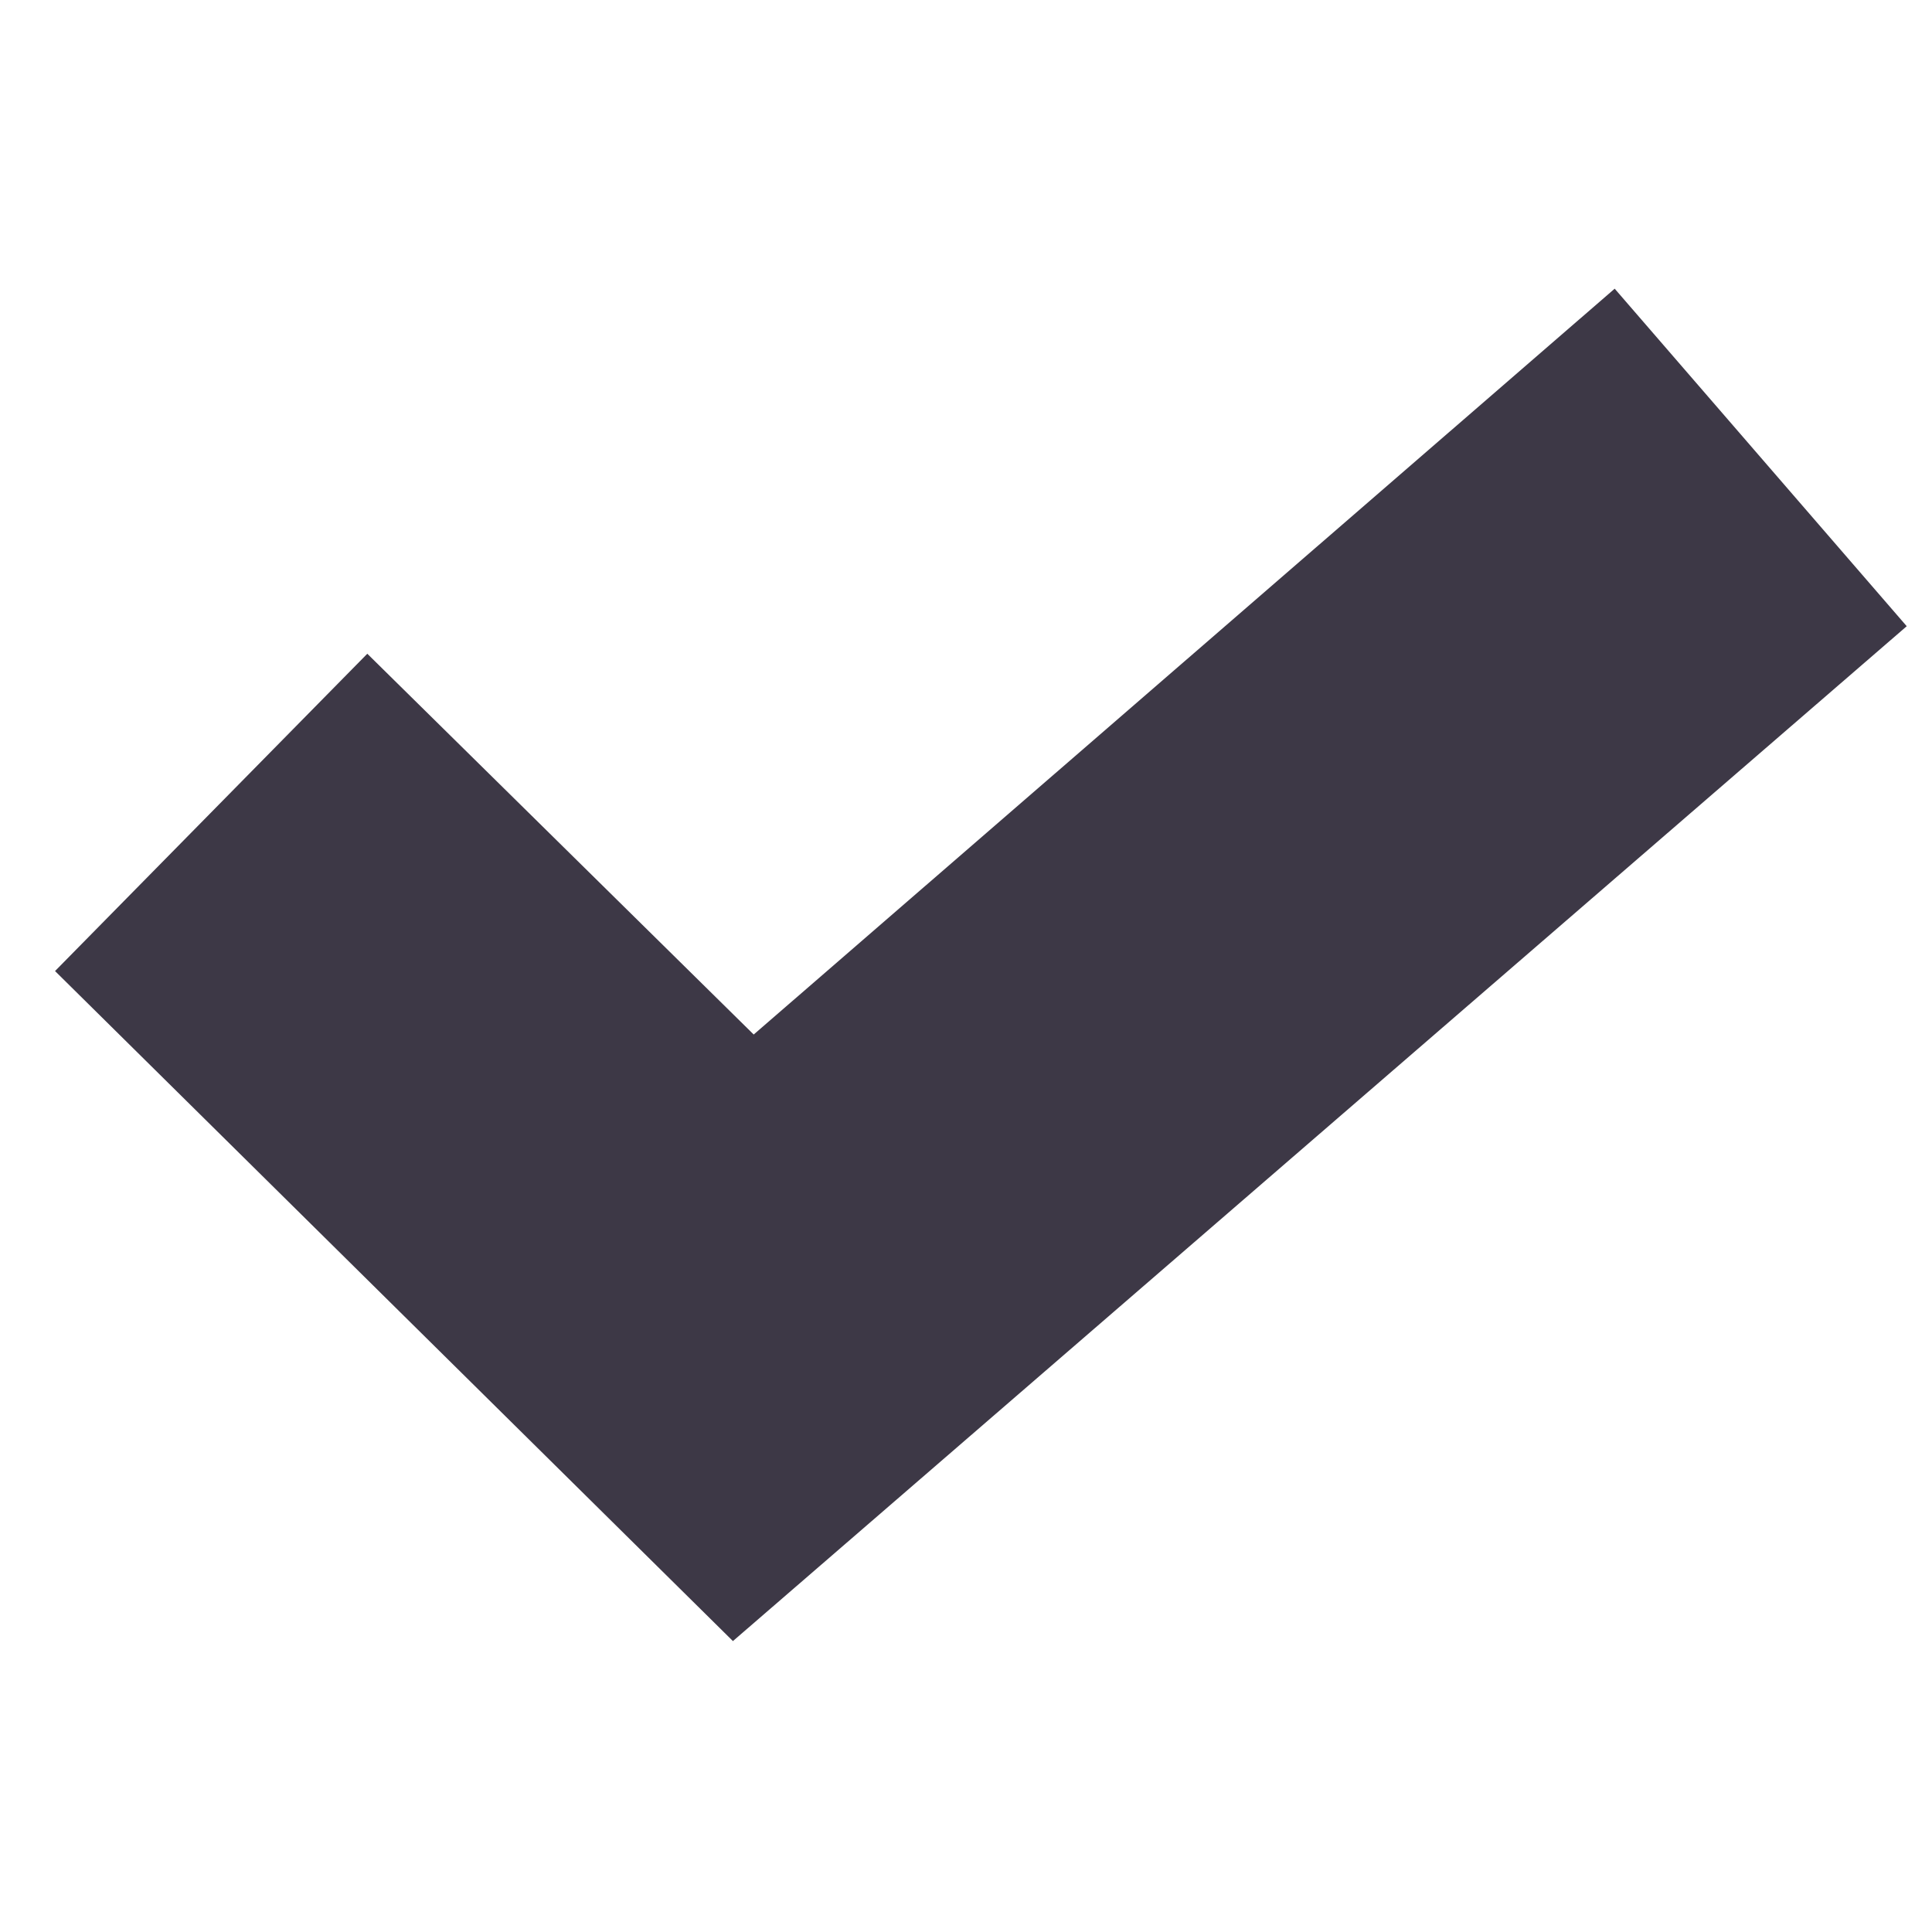
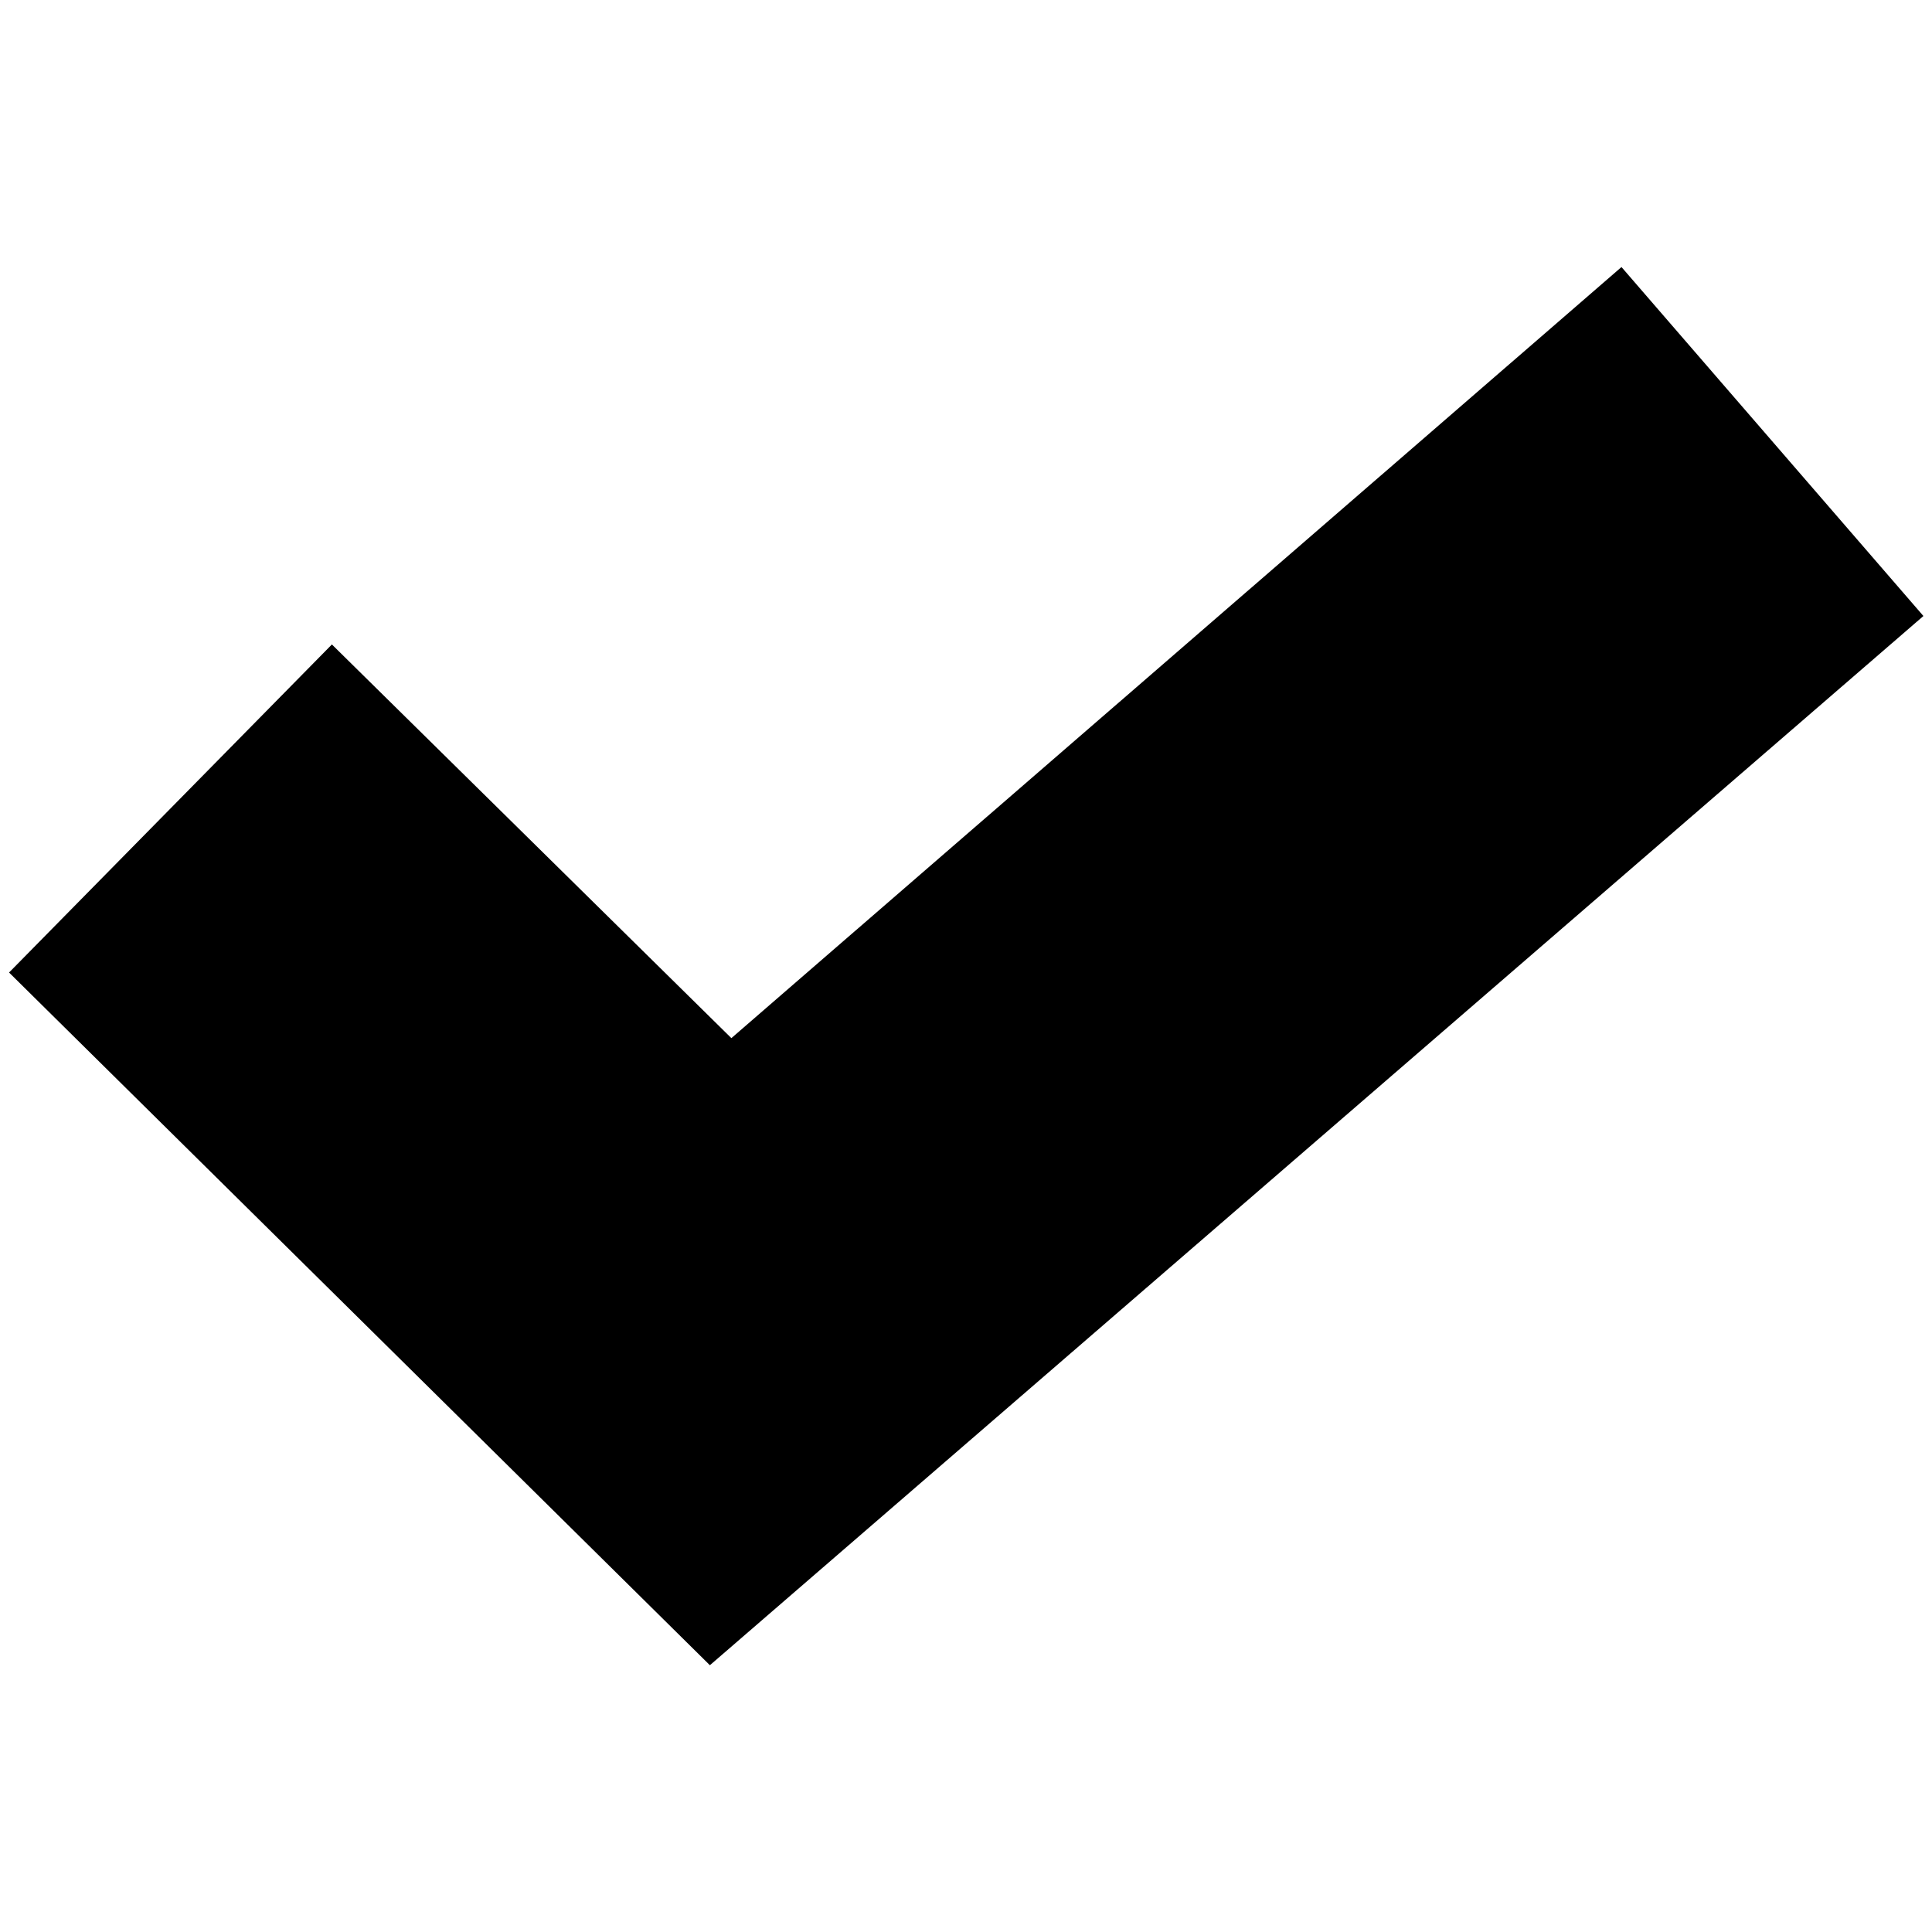
- <svg xmlns="http://www.w3.org/2000/svg" width="13" height="13" viewBox="0 0 3.44 3.44" version="1.1" id="svg814">
+ <svg xmlns="http://www.w3.org/2000/svg" width="16" height="16" viewBox="0 0 16 16" version="1.1" id="svg814">
  <defs id="defs811" />
-   <g id="layer1">
-     <path style="color:#000000;fill:#3d3846;-inkscape-stroke:none" d="M 2.875,0.514 1.342,1.842 0.654,1.164 0.098,1.729 1.305,2.922 3.395,1.115 Z" id="path5387-7" />
+   <g id="layer1" transform="matrix(4.808584,0,0,4.808584,-0.3962377,-0.260057)">
+     <path style="color:#000000;fill:#000000;fill-opacity:1;-inkscape-stroke:none" d="M 2.875,0.514 1.342,1.842 0.654,1.164 0.098,1.729 1.305,2.922 3.395,1.115 Z" id="path5387-7" />
  </g>
</svg>
